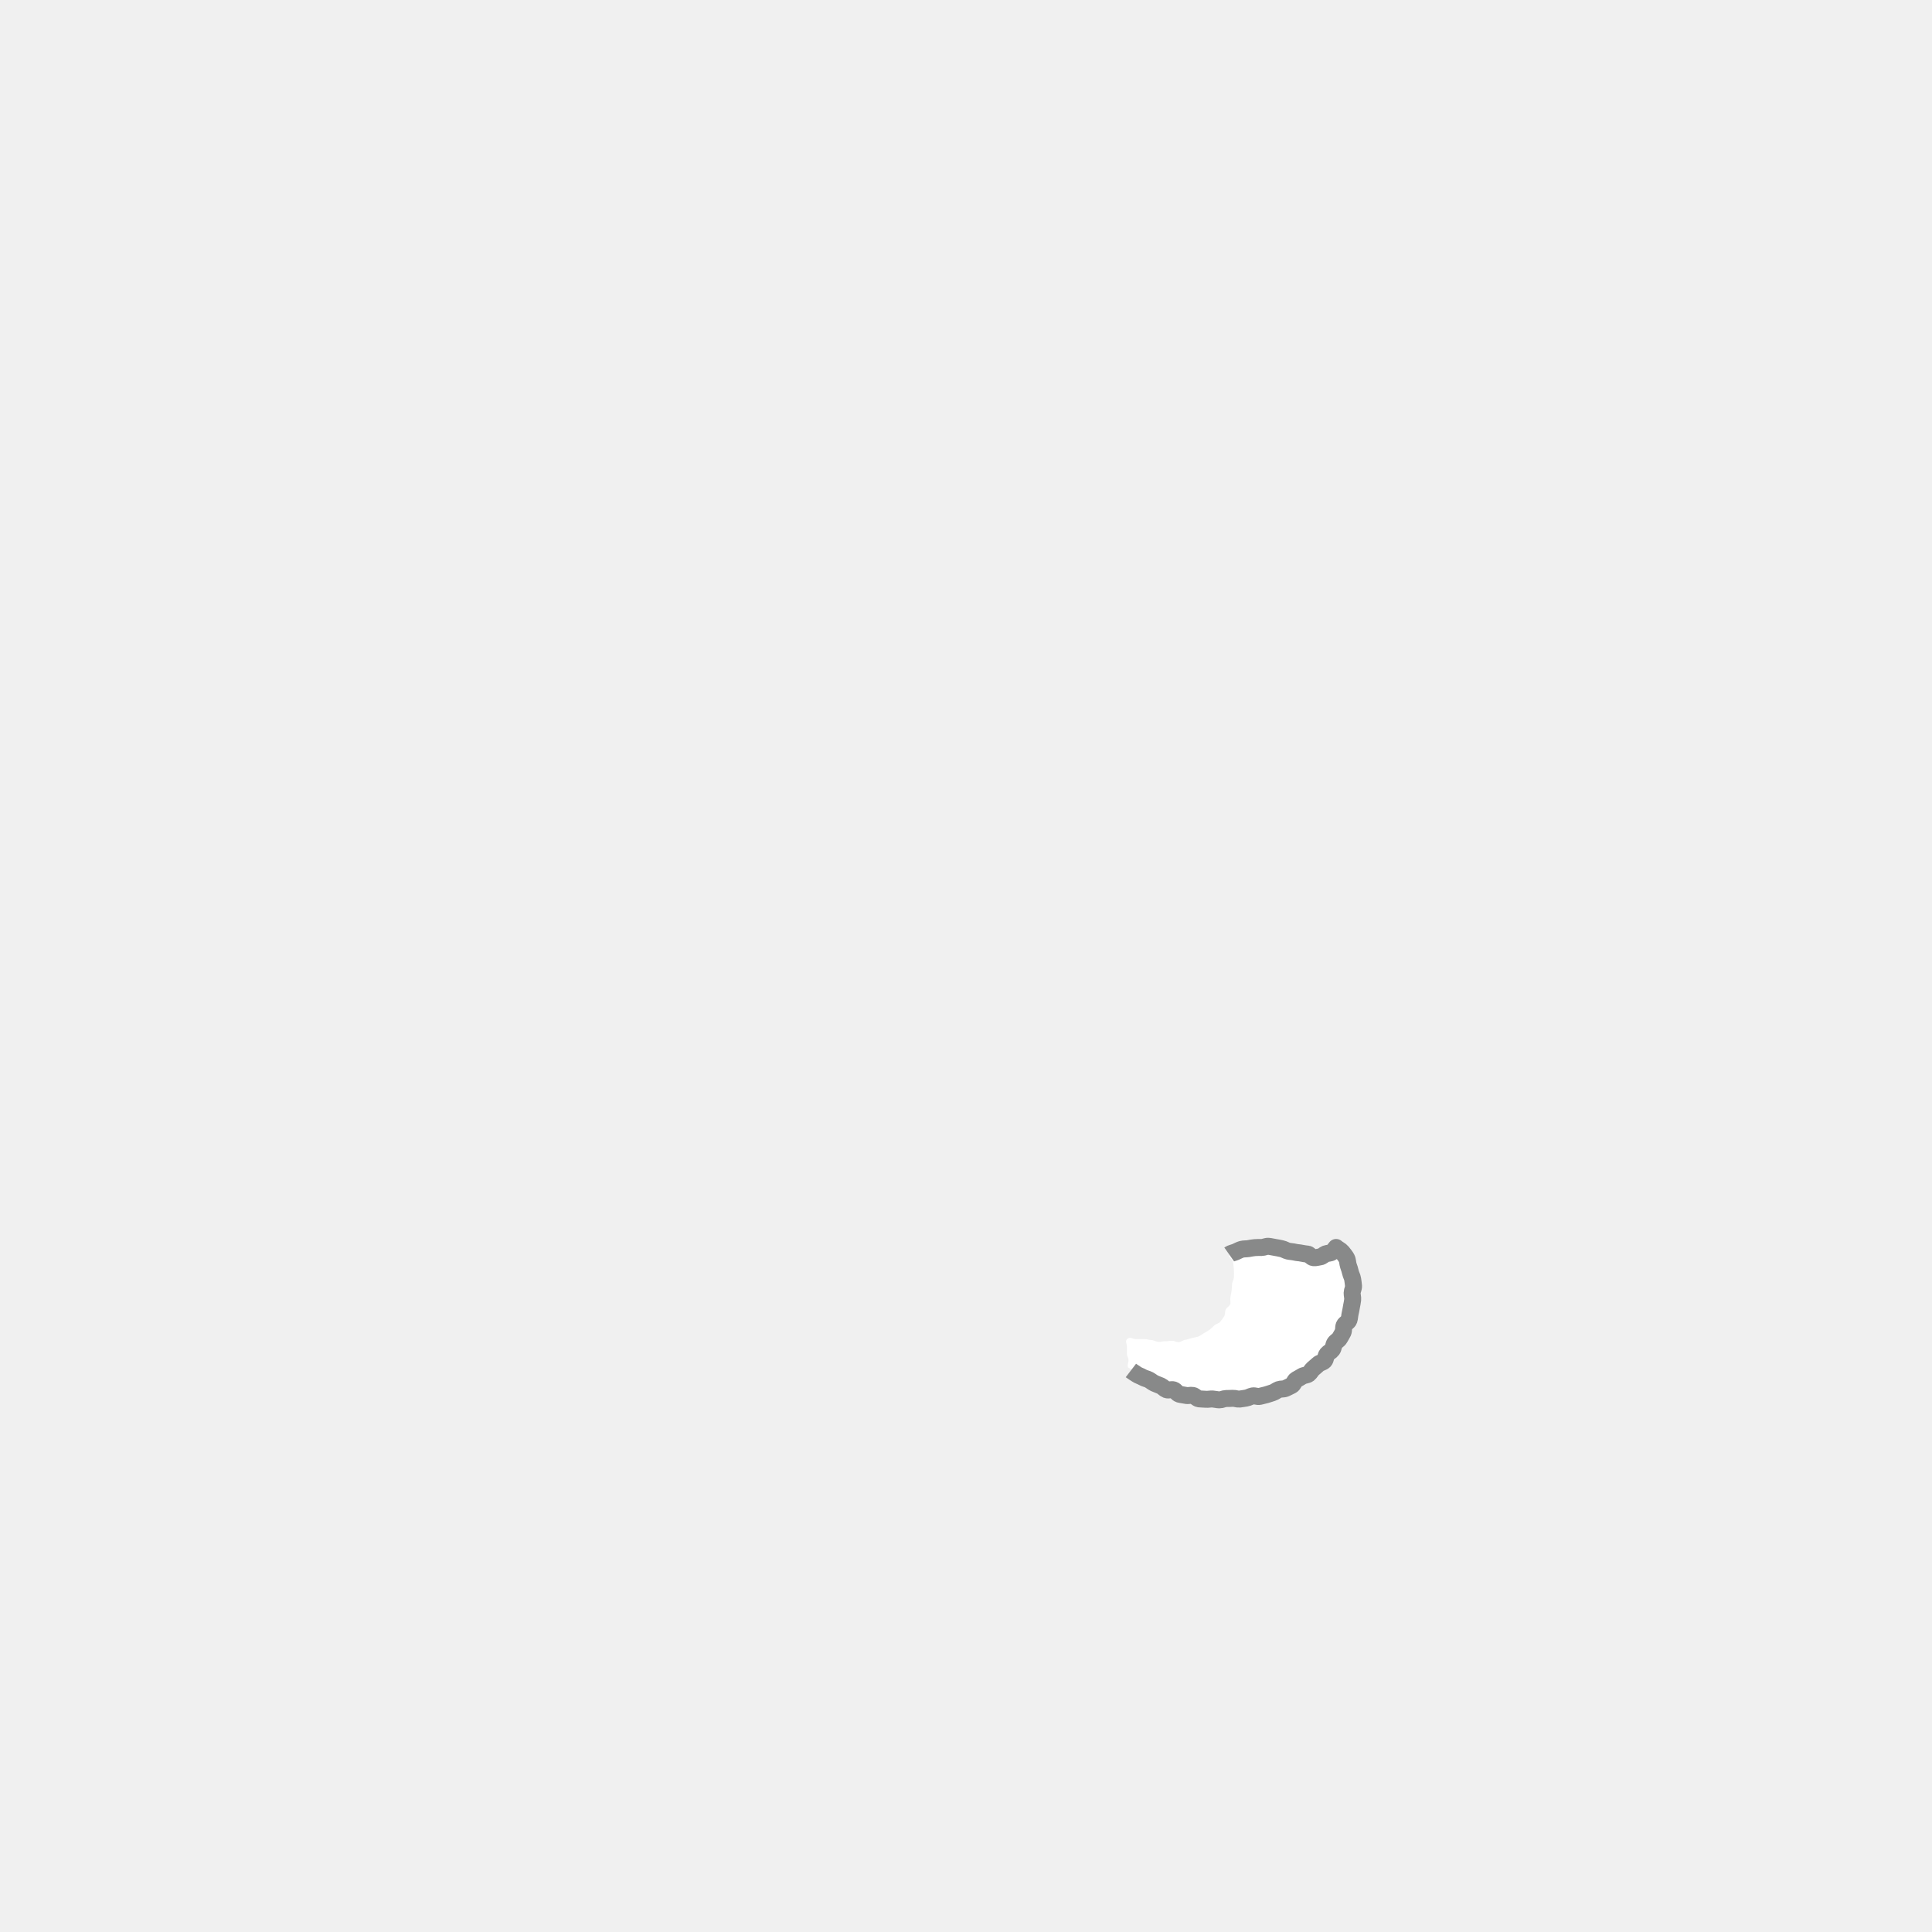
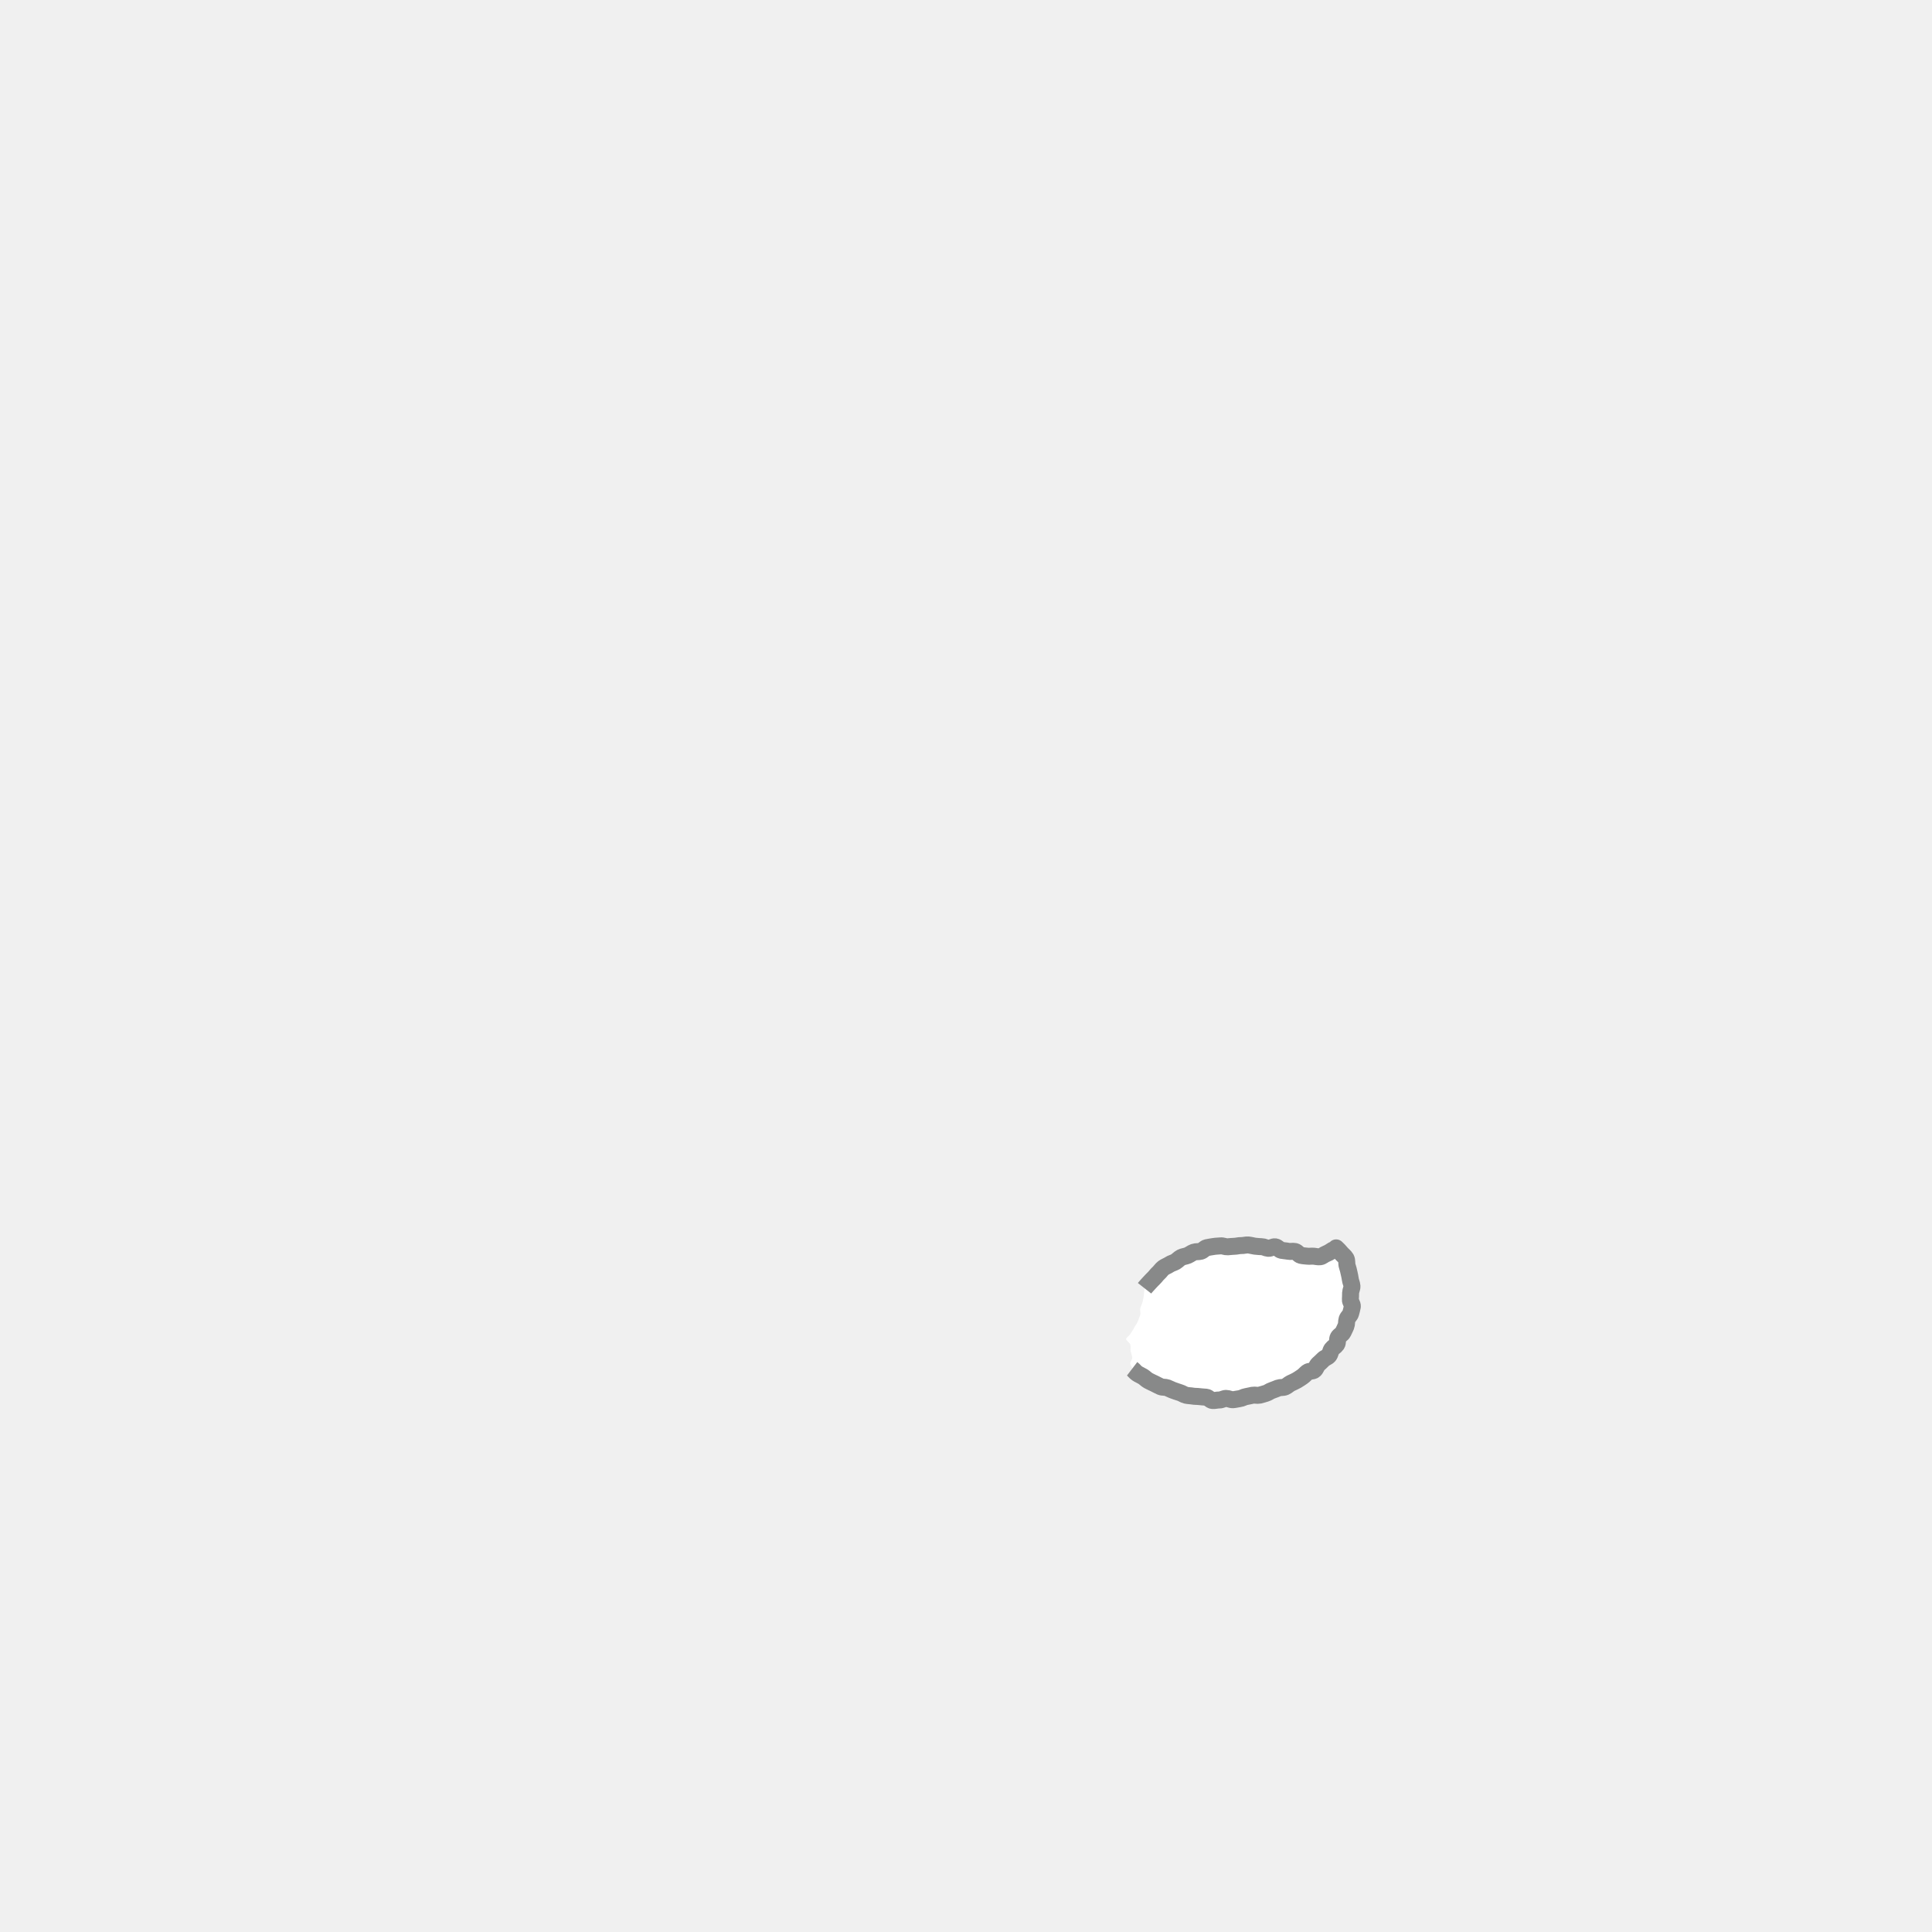
<svg xmlns="http://www.w3.org/2000/svg" id="_꼬리" data-name="꼬리" viewBox="0 0 512 512">
-   <path d="M357.41,337.37c-.13-.62.39-1.44.17-2.07-.21-.59-.49-1.23-.82-1.83-.3-.54-.65-1.15-1.09-1.69-.38-.48-1.08-.83-1.59-1.3-.39.46-.96.68-1.37.99-.48.36-.65,1.2-1.13,1.39-.55.21-1.24-.16-1.76-.1-.59.07-1.15.39-1.66.35-.65-.06-1.21-.22-1.63-.28-.52-.07-1.04-.53-1.68-.68-.54-.13-1.19.03-1.8-.12-.55-.14-1.17-.05-1.77-.19-.56-.13-1.09-.4-1.7-.52-.56-.11-1.1-.46-1.7-.54s-1.18.08-1.79.03-1.16-.39-1.77-.39c-.43,0-1.05.07-1.76.14-.53.05-1.05.63-1.66.73-.56.1-1.27-.42-1.85-.26s-1.09.5-1.63.73-1.06.56-1.53.89c0,0-.22.09-.22.09.2.63.96,1.11,1.09,1.73s.17,1.32.23,1.96.02,1.31.02,1.97-.46,1.27-.5,1.93c-.04.58-.05,1.15-.14,1.74s-.17,1.15-.3,1.72.14,1.27-.05,1.83-.96.88-1.2,1.42-.09,1.28-.4,1.78-.67.99-1.03,1.46-1.13.54-1.56.95-.8.8-1.28,1.16-.95.6-1.48.9c-.51.29-.95.69-1.51.9s-1.13.26-1.72.41-1.12.36-1.71.45-1.14.59-1.73.63-1.21-.38-1.81-.37-1.2.16-1.79.13-1.23.24-1.82.18-1.16-.41-1.74-.49c-1.04-.03-1.04-.27-2.08-.26s-1.04-.01-2.08,0-1.54-.73-2.33-.05c-.68.59-.1,1.18-.1,2.08s0,.9,0,1.8.41.9.41,1.81-.35.94-.15,1.83c.48.37,1.13.6,1.63.95s.76,1.06,1.28,1.38,1.34.11,1.87.4.97.75,1.51,1.02.96.83,1.52,1.07,1.23.2,1.8.42,1.11.5,1.68.7,1.14.44,1.72.61,1.14.45,1.73.6,1.16.41,1.76.54,1.28-.21,1.88-.11,1.16.46,1.76.53,1.25-.35,1.86-.29,1.17.58,1.78.61,1.22-.35,1.83-.34,1.22.34,1.82.32,1.18-.51,1.79-.56,1.2-.09,1.8-.16,1.3.49,1.89.4,1.11-.71,1.7-.83,1.3.23,1.89.08,1.03-.83,1.61-1.01,1.27-.02,1.84-.23,1.2-.3,1.76-.54,1.07-.6,1.62-.86c.53-.26,1.09-.51,1.62-.81s.78-1,1.28-1.34,1.33-.19,1.82-.55.69-1.06,1.15-1.45,1.11-.57,1.54-.98.4-1.27.81-1.72.82-.84,1.2-1.31.8-.87,1.15-1.36,1.13-.68,1.45-1.18.06-1.36.35-1.88,1.09-.78,1.35-1.32.18-1.23.4-1.79.56-1.06.75-1.63.54-1.1.69-1.68,0-1.23.09-1.82.58-1.14.64-1.73-.41-1.23-.4-1.83.27-1.19.24-1.8-.47-1.15-.55-1.74-.32-1.13-.44-1.72Z" fill="#fff" />
-   <path d="M325.75,332.44c.47-.33,1.13-.43,1.68-.66s1.07-.55,1.63-.7,1.21-.09,1.77-.18c.62-.11,1.2-.23,1.74-.27.71-.06,1.32-.03,1.75-.03.61,0,1.22-.36,1.8-.32s1.2.22,1.78.3c.6.08,1.19.23,1.76.34.6.12,1.13.5,1.69.63.6.14,1.21.14,1.76.28.61.16,1.22.14,1.76.27.63.15,1.2.19,1.72.26.42.06.9.89,1.56.95.5.05,1.12-.16,1.71-.23.52-.06.95-.59,1.49-.81.48-.19,1.15-.09,1.63-.44.41-.3.71-.79,1.1-1.24.51.47,1.2.73,1.58,1.2.43.54.89,1.09,1.19,1.63.33.6.28,1.37.48,1.96.22.63.44,1.25.57,1.88.12.59.49,1.15.57,1.74s.19,1.22.23,1.81-.36,1.22-.37,1.82.2,1.22.14,1.82-.2,1.2-.31,1.79-.19,1.2-.34,1.78-.14,1.23-.33,1.8-1.05.89-1.28,1.45-.06,1.28-.31,1.82-.6,1.05-.89,1.57-.98.8-1.3,1.3-.3,1.24-.65,1.72-1,.74-1.38,1.2-.32,1.32-.72,1.75-1.2.51-1.63.92-.9.78-1.35,1.17-.71,1.03-1.18,1.39-1.25.31-1.74.63-1.02.59-1.53.88-.69,1.26-1.22,1.52-1.07.56-1.62.8-1.25.1-1.81.31-1.04.65-1.61.83-1.14.39-1.71.55-1.17.3-1.74.43-1.27-.24-1.85-.13-1.12.48-1.71.57-1.18.21-1.77.27-1.21-.24-1.8-.2-1.18.04-1.77.05-1.19.38-1.78.36-1.19-.19-1.78-.23-1.21.13-1.8.07-1.21-.03-1.8-.11-1.07-.8-1.65-.91-1.25.14-1.82,0-1.2-.16-1.77-.33-.95-.96-1.51-1.14-1.32.17-1.87-.04-.97-.78-1.51-1.02-1.11-.41-1.65-.67-.99-.66-1.51-.94-1.16-.36-1.67-.67-1.13-.46-1.61-.8-1.02-.64-1.49-1" fill="none" stroke="#888989" stroke-linejoin="round" stroke-width="4.5" />
+   <path d="M300.11,362.84c.47.36.73.78,1.22,1.12s1.05.54,1.56.86.91.78,1.44,1.07,1.07.52,1.61.78,1.05.56,1.6.8,1.23.1,1.79.31,1.06.51,1.63.7,1.11.41,1.68.57,1.08.56,1.66.7,1.19.12,1.78.23,1.19.05,1.78.14,1.17.09,1.77.15,1.12.84,1.71.88,1.21-.15,1.8-.14,1.19-.41,1.78-.42,1.2.38,1.8.35,1.18-.22,1.77-.28,1.14-.46,1.73-.55,1.15-.25,1.73-.36,1.23.12,1.81-.01,1.14-.33,1.71-.49,1.05-.59,1.62-.77,1.09-.43,1.65-.64,1.25-.06,1.8-.29.98-.71,1.51-.97,1.07-.47,1.6-.78.99-.63,1.49-.97.86-.81,1.34-1.18,1.38-.18,1.83-.58.59-1.12,1.03-1.54.89-.78,1.3-1.23,1.14-.6,1.52-1.06.41-1.21.76-1.69.98-.78,1.31-1.28.11-1.33.4-1.85,1.02-.81,1.28-1.35.54-1.08.77-1.64.11-1.24.29-1.81.83-1.01.97-1.59.33-1.18.43-1.77-.58-1.29-.52-1.88.04-1.16.06-1.76.39-1.18.36-1.78-.34-1.15-.42-1.75-.21-1.15-.34-1.74c-.13-.62-.28-1.22-.49-1.85-.21-.59,0-1.39-.33-1.99-.3-.54-.9-.94-1.33-1.47-.38-.48-.77-.86-1.28-1.34-.39.46-.91.53-1.32.84-.48.36-.92.57-1.4.76-.55.21-.99.69-1.5.75-.59.07-1.17-.09-1.67-.14-.65-.06-1.24.06-1.66,0-.52-.07-1.16-.08-1.79-.23-.54-.13-.96-.88-1.57-1.03-.55-.14-1.21.09-1.82-.05-.56-.13-1.16-.13-1.76-.25-.56-.11-1.05-.85-1.65-.93s-1.23.45-1.84.4-1.16-.44-1.77-.44c-.25,0-.87-.02-1.79-.13-.51-.06-1.11-.27-1.8-.32-.55-.04-1.18.18-1.83.16-.57-.02-1.18.18-1.81.19-.58,0-1.17.1-1.8.14-.58.04-1.22-.32-1.84-.25-.59.07-1.21.05-1.82.16s-1.2.17-1.8.31-1.04.79-1.63.96-1.25.03-1.83.24-1.05.61-1.62.86-1.2.27-1.75.55-.94.78-1.47,1.1-1.15.43-1.66.78-1.12.53-1.61.91-.81.93-1.27,1.34-.79.92-1.23,1.35-.85.85-1.26,1.31-.83.88-1.22,1.37c-.05.61-.07,1.22-.15,1.8s-.22,1.19-.34,1.77-.46,1.12-.61,1.7.15,1.31-.04,1.87-.42,1.15-.64,1.7-.66,1.04-.92,1.57-.64,1.02-.94,1.54-.93.97-1.27,1.47c.18.53,1.02,1.01,1.17,1.53s-.03,1.17.08,1.7.35,1.08.42,1.62-.52,1.14-.51,1.68.65.99.59,1.53Z" fill="#fff" />
+   <path d="M300.03,362.74c.47.36.81.88,1.31,1.22s1.05.54,1.56.86.91.78,1.44,1.07,1.07.52,1.61.78,1.05.56,1.6.8,1.23.1,1.79.31,1.06.51,1.63.7,1.11.41,1.68.57,1.08.56,1.66.7,1.19.12,1.78.23,1.19.05,1.78.14,1.17.09,1.77.15,1.12.84,1.71.88,1.21-.15,1.8-.14,1.19-.41,1.78-.42,1.2.38,1.8.35,1.18-.22,1.77-.28,1.14-.46,1.73-.55,1.15-.25,1.73-.36,1.23.12,1.81-.01,1.14-.33,1.71-.49,1.05-.59,1.62-.77,1.09-.43,1.65-.64,1.25-.06,1.8-.29.98-.71,1.51-.97,1.07-.47,1.6-.78.99-.63,1.49-.97.86-.81,1.34-1.18,1.38-.18,1.83-.58.59-1.12,1.03-1.54.89-.78,1.3-1.23,1.14-.6,1.52-1.06.41-1.21.76-1.69.98-.78,1.31-1.28.11-1.33.4-1.85,1.02-.81,1.28-1.35.54-1.08.77-1.64.11-1.24.29-1.81.83-1.01.97-1.59.33-1.18.43-1.77-.58-1.29-.52-1.88.04-1.16.06-1.76.39-1.18.36-1.78-.34-1.15-.42-1.75-.21-1.15-.34-1.74c-.13-.62-.28-1.22-.49-1.85-.21-.59,0-1.39-.33-1.99-.3-.54-.9-.94-1.33-1.47-.38-.48-.77-.86-1.28-1.34-.39.46-.91.53-1.32.84-.48.36-.92.57-1.4.76-.55.21-.99.69-1.5.75-.59.07-1.17-.09-1.67-.14-.65-.06-1.24.06-1.66,0-.52-.07-1.16-.08-1.79-.23-.54-.13-.96-.88-1.57-1.03-.55-.14-1.21.09-1.82-.05-.56-.13-1.16-.13-1.76-.25-.56-.11-1.05-.85-1.65-.93s-1.23.45-1.84.4-1.16-.44-1.77-.44c-.25,0-.87-.02-1.79-.13-.51-.06-1.11-.27-1.8-.32-.55-.04-1.18.18-1.83.16-.57-.02-1.18.18-1.81.19-.58,0-1.17.1-1.8.14-.58.04-1.22-.32-1.84-.25-.59.07-1.21.05-1.82.16s-1.2.17-1.8.31-1.04.79-1.63.96-1.25.03-1.83.24-1.05.61-1.62.86-1.2.27-1.75.55-.94.78-1.47,1.1-1.15.43-1.66.78-1.12.53-1.61.91-.81.93-1.27,1.34-.79.92-1.23,1.35-.85.85-1.26,1.31-.83.88-1.21,1.36" fill="none" stroke="#888989" stroke-linejoin="round" stroke-width="4.5" />
</svg>
